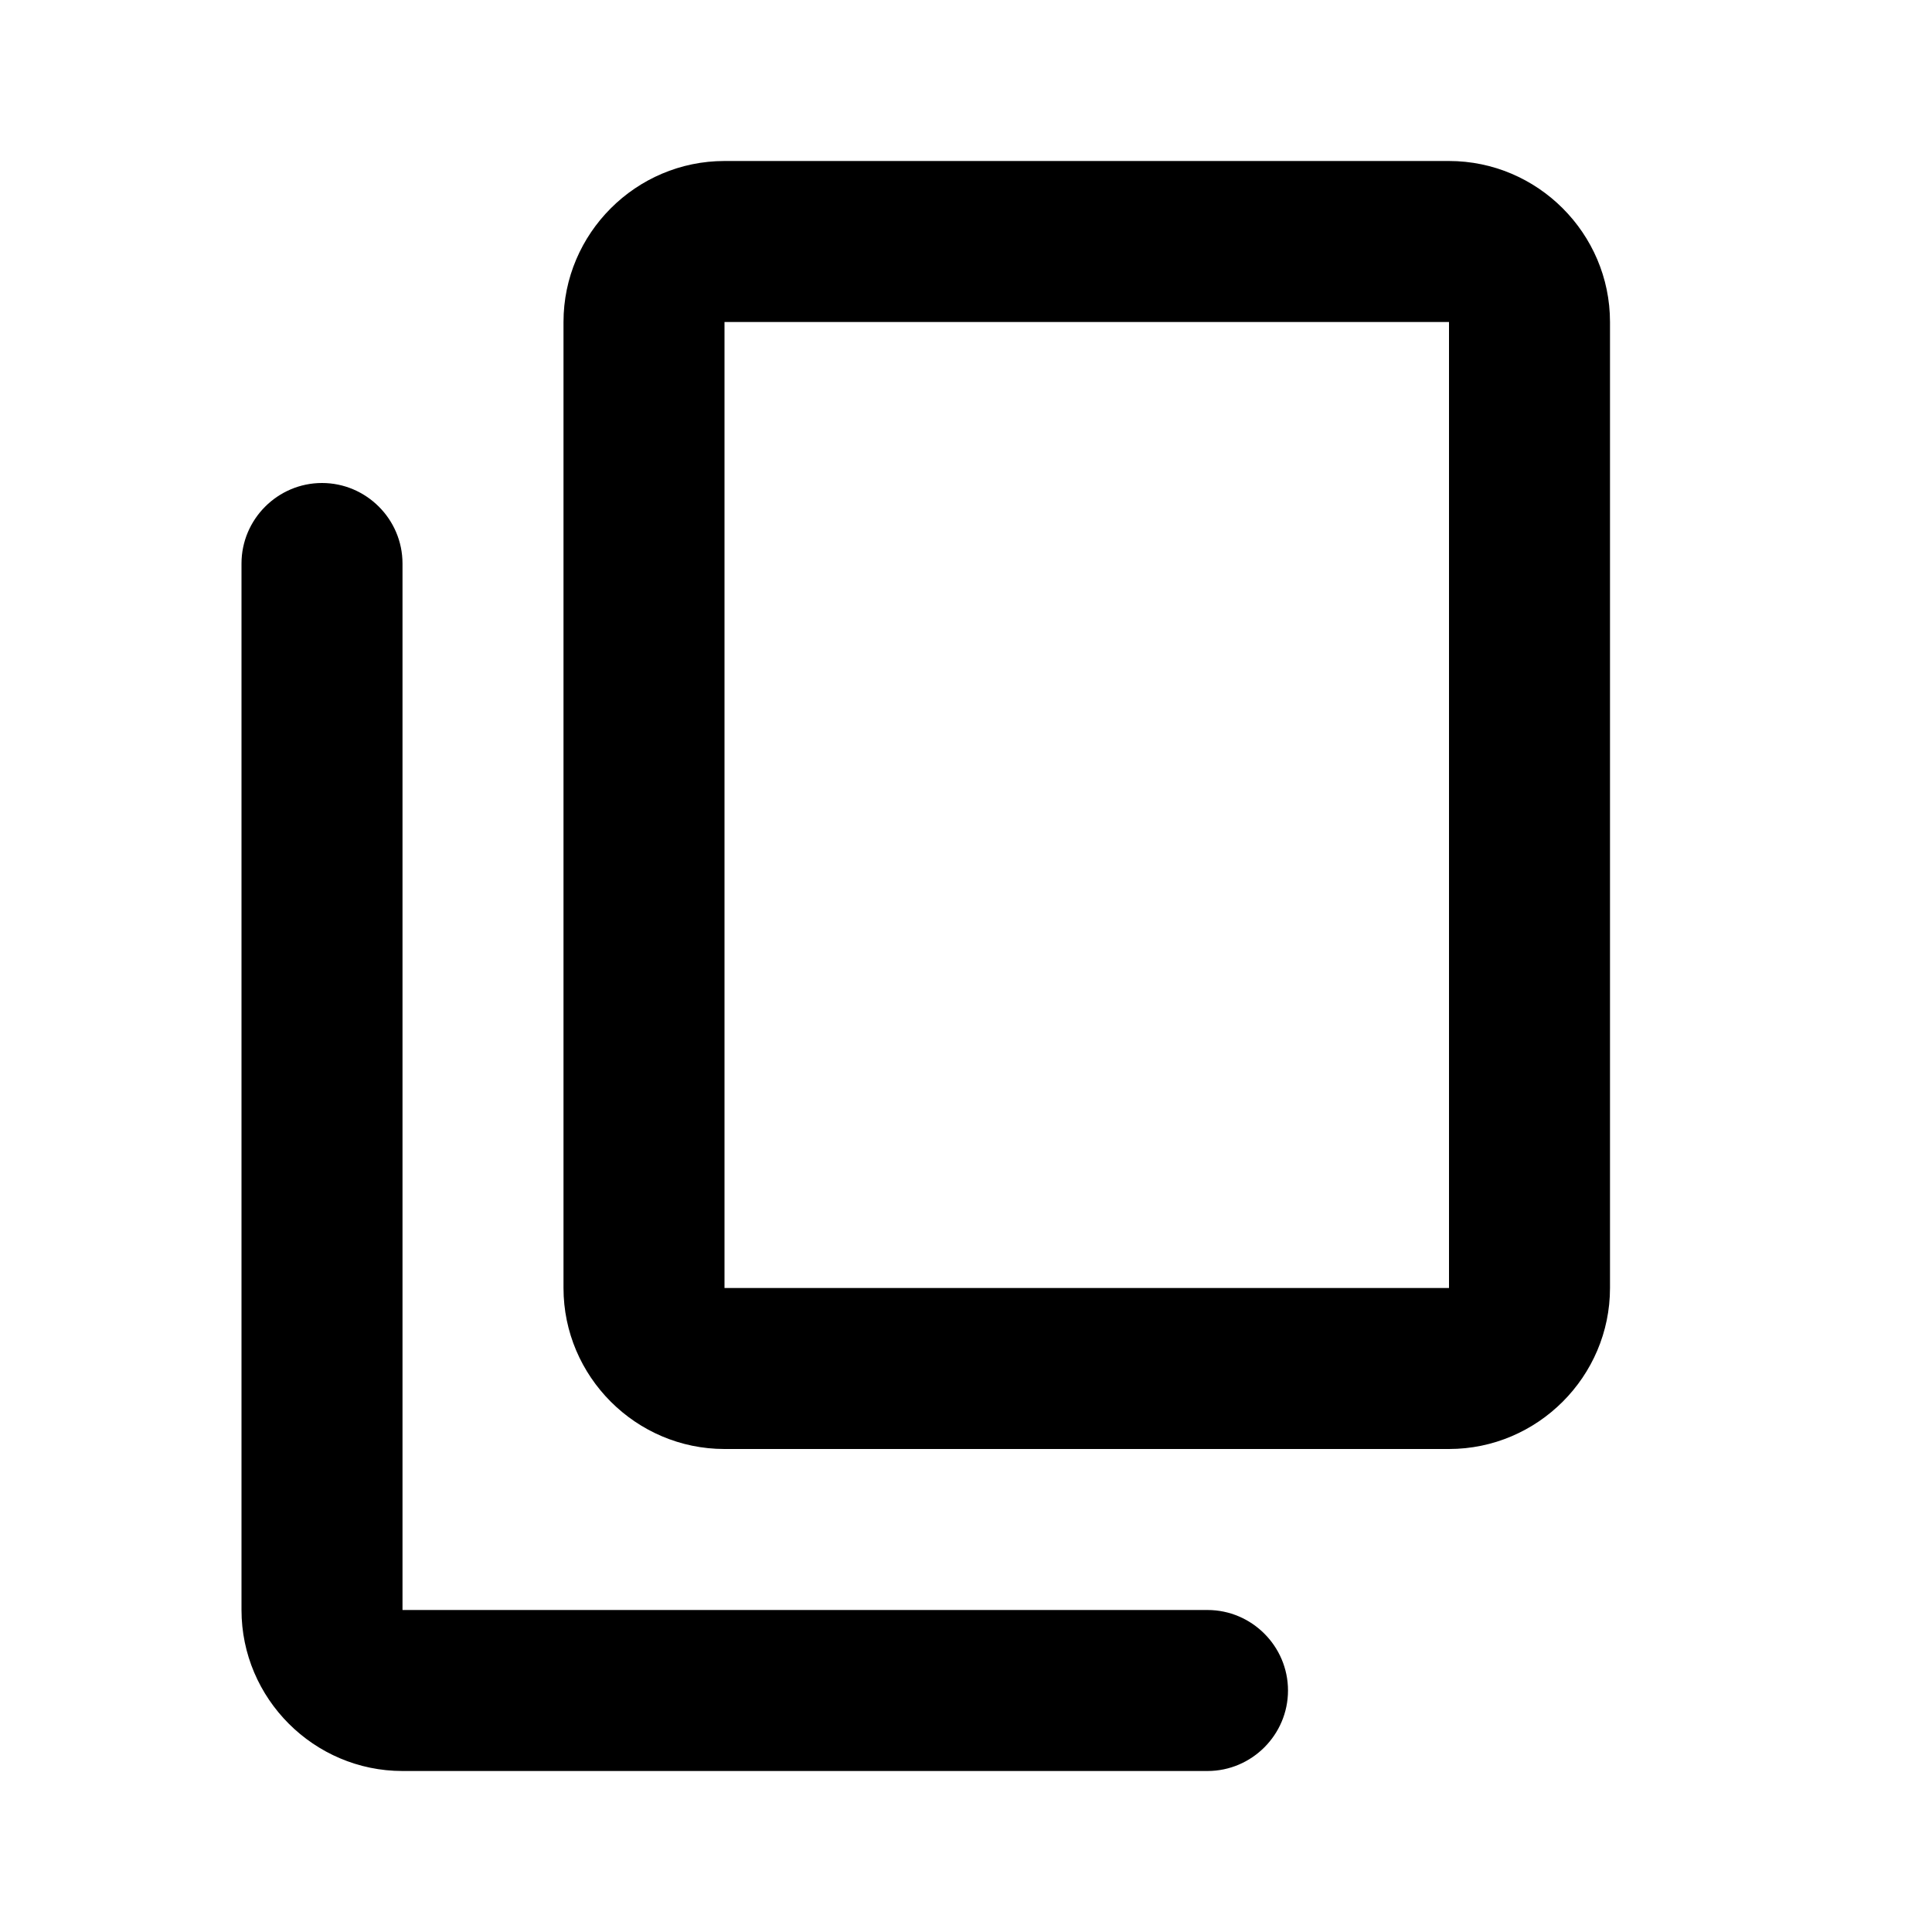
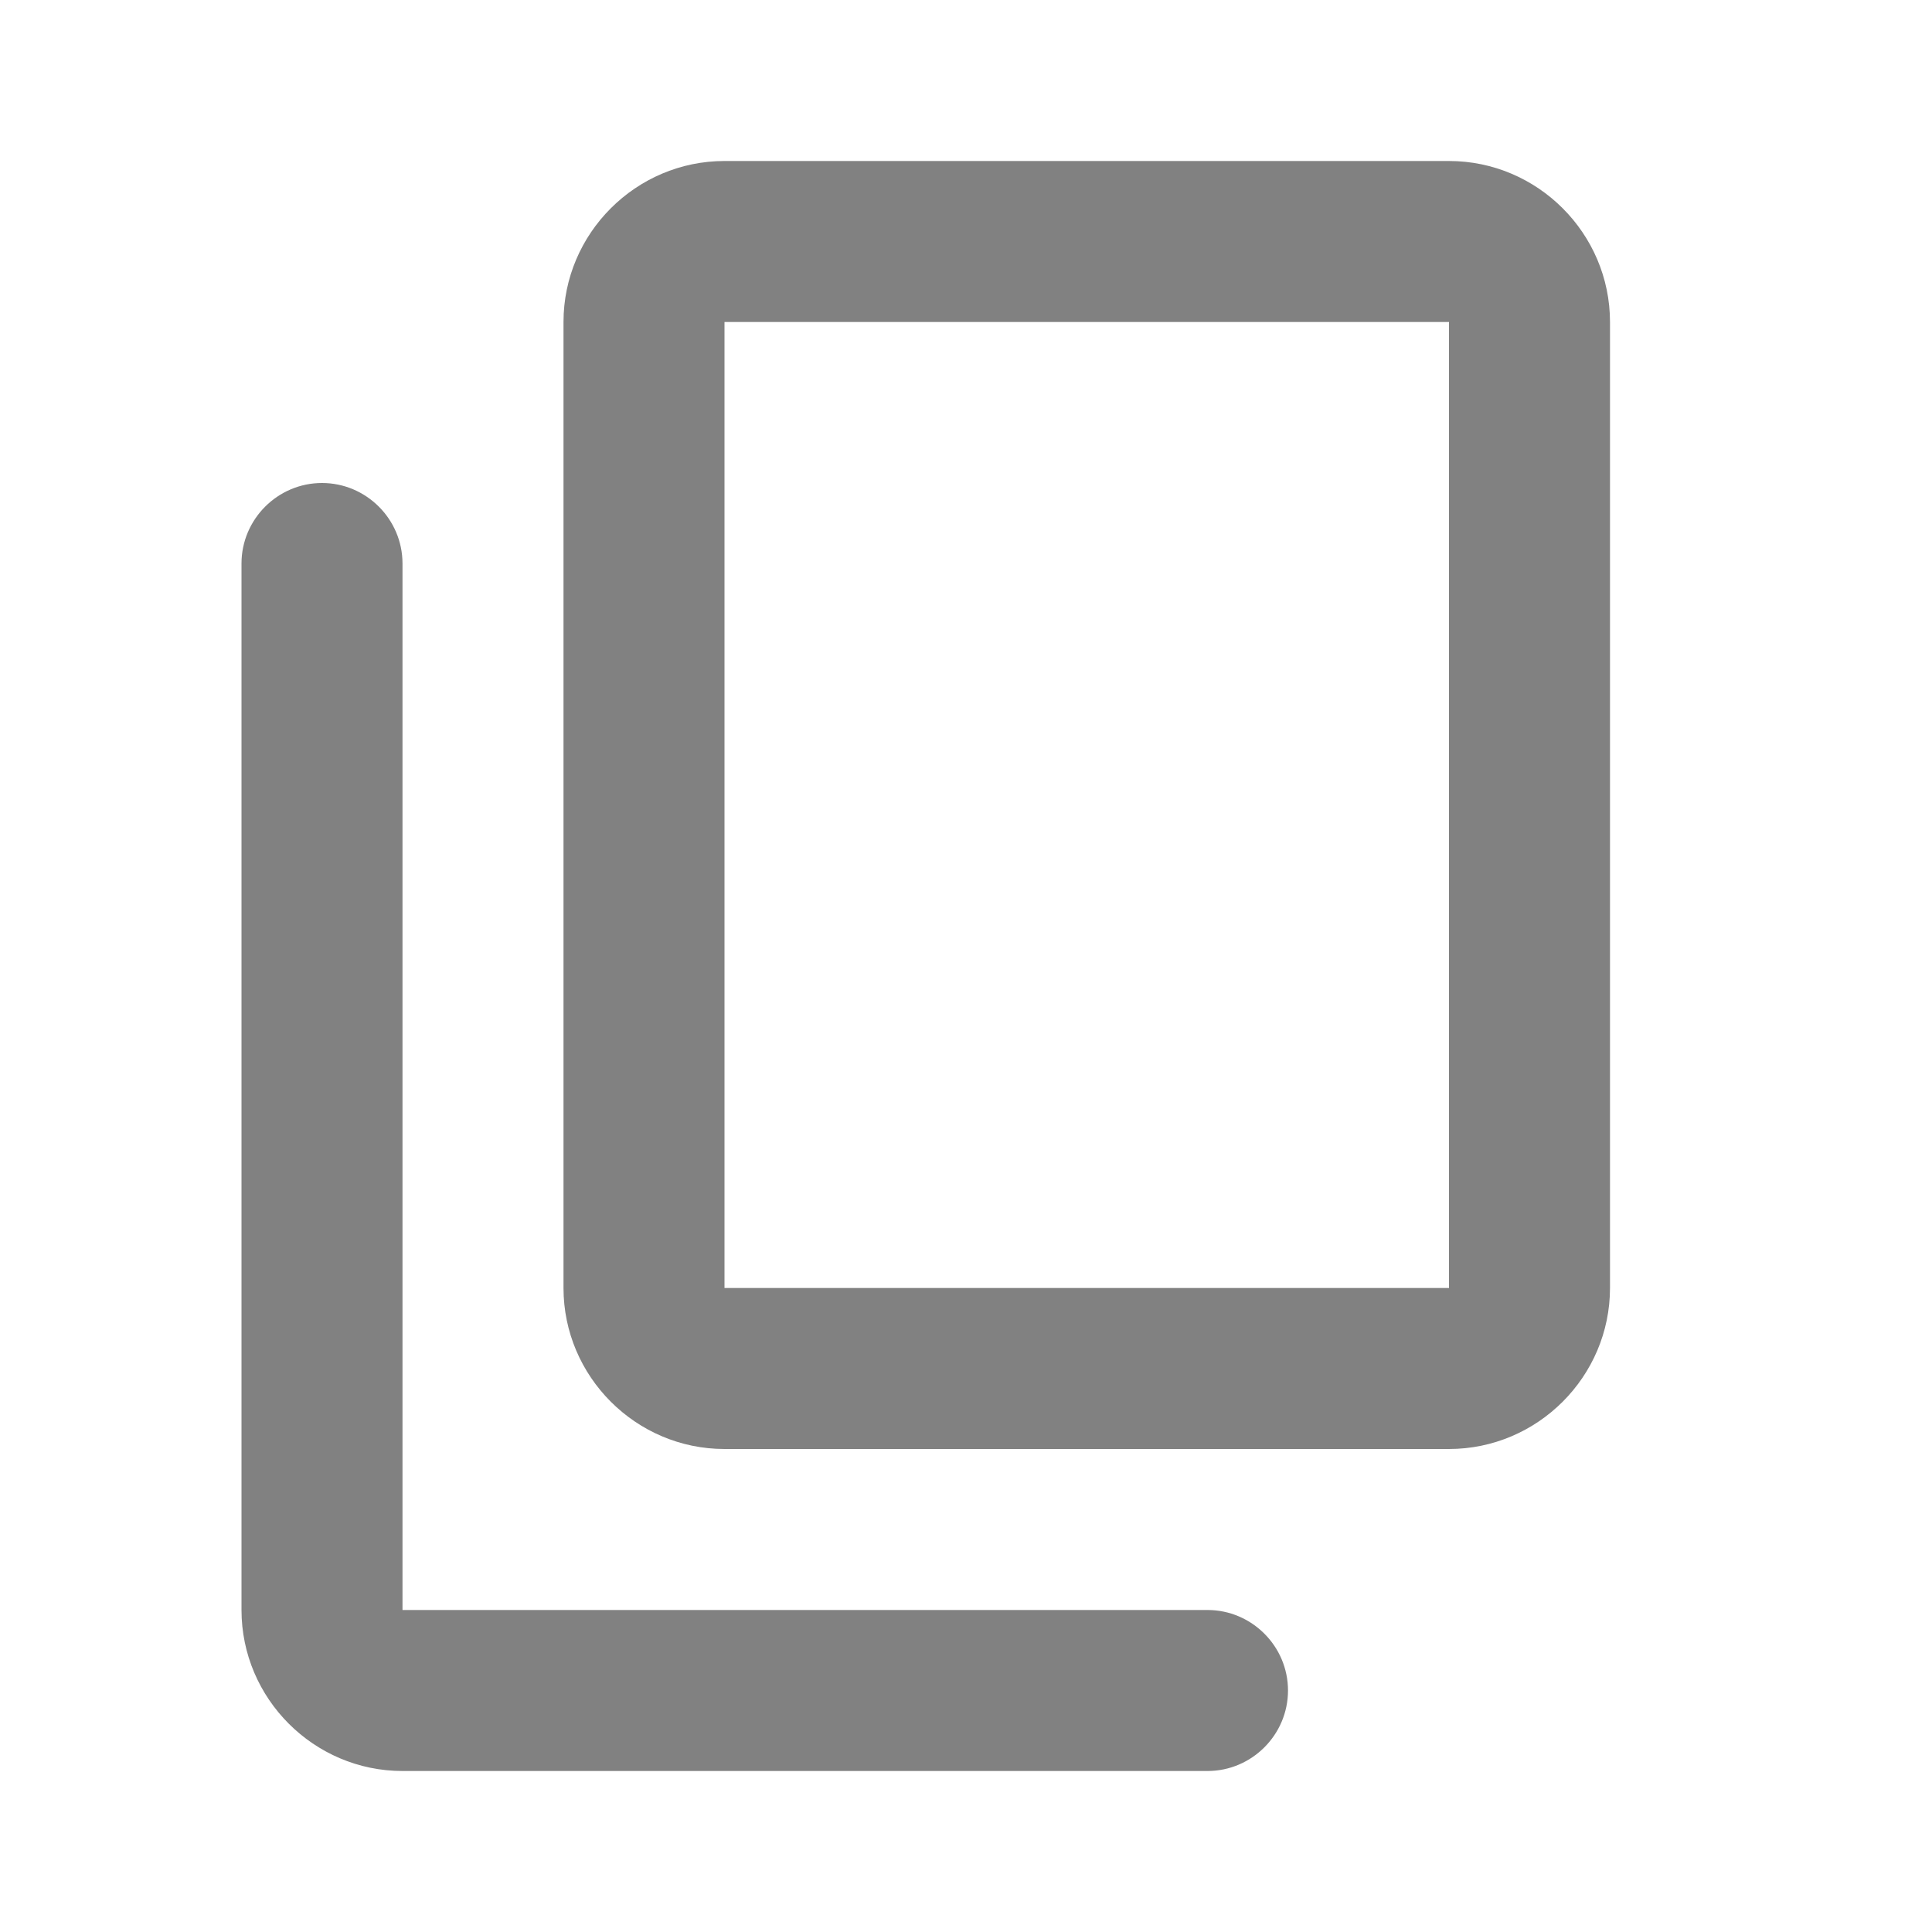
- <svg xmlns="http://www.w3.org/2000/svg" enable-background="new 0 0 24 24" height="24px" viewBox="0 0 24 24" width="24px" fill="#000000">
+ <svg xmlns="http://www.w3.org/2000/svg" enable-background="new 0 0 24 24" height="24px" viewBox="0 0 24 24" width="24px" fill="#818181">
  <g>
    <rect fill="none" height="24" width="24" />
  </g>
  <g>
    <path d="M15,20H5V7c0-0.55-0.45-1-1-1h0C3.45,6,3,6.45,3,7v13c0,1.1,0.9,2,2,2h10c0.55,0,1-0.45,1-1v0C16,20.45,15.55,20,15,20z M20,16V4c0-1.1-0.9-2-2-2H9C7.9,2,7,2.9,7,4v12c0,1.1,0.9,2,2,2h9C19.1,18,20,17.1,20,16z M18,16H9V4h9V16z" />
  </g>
</svg>
